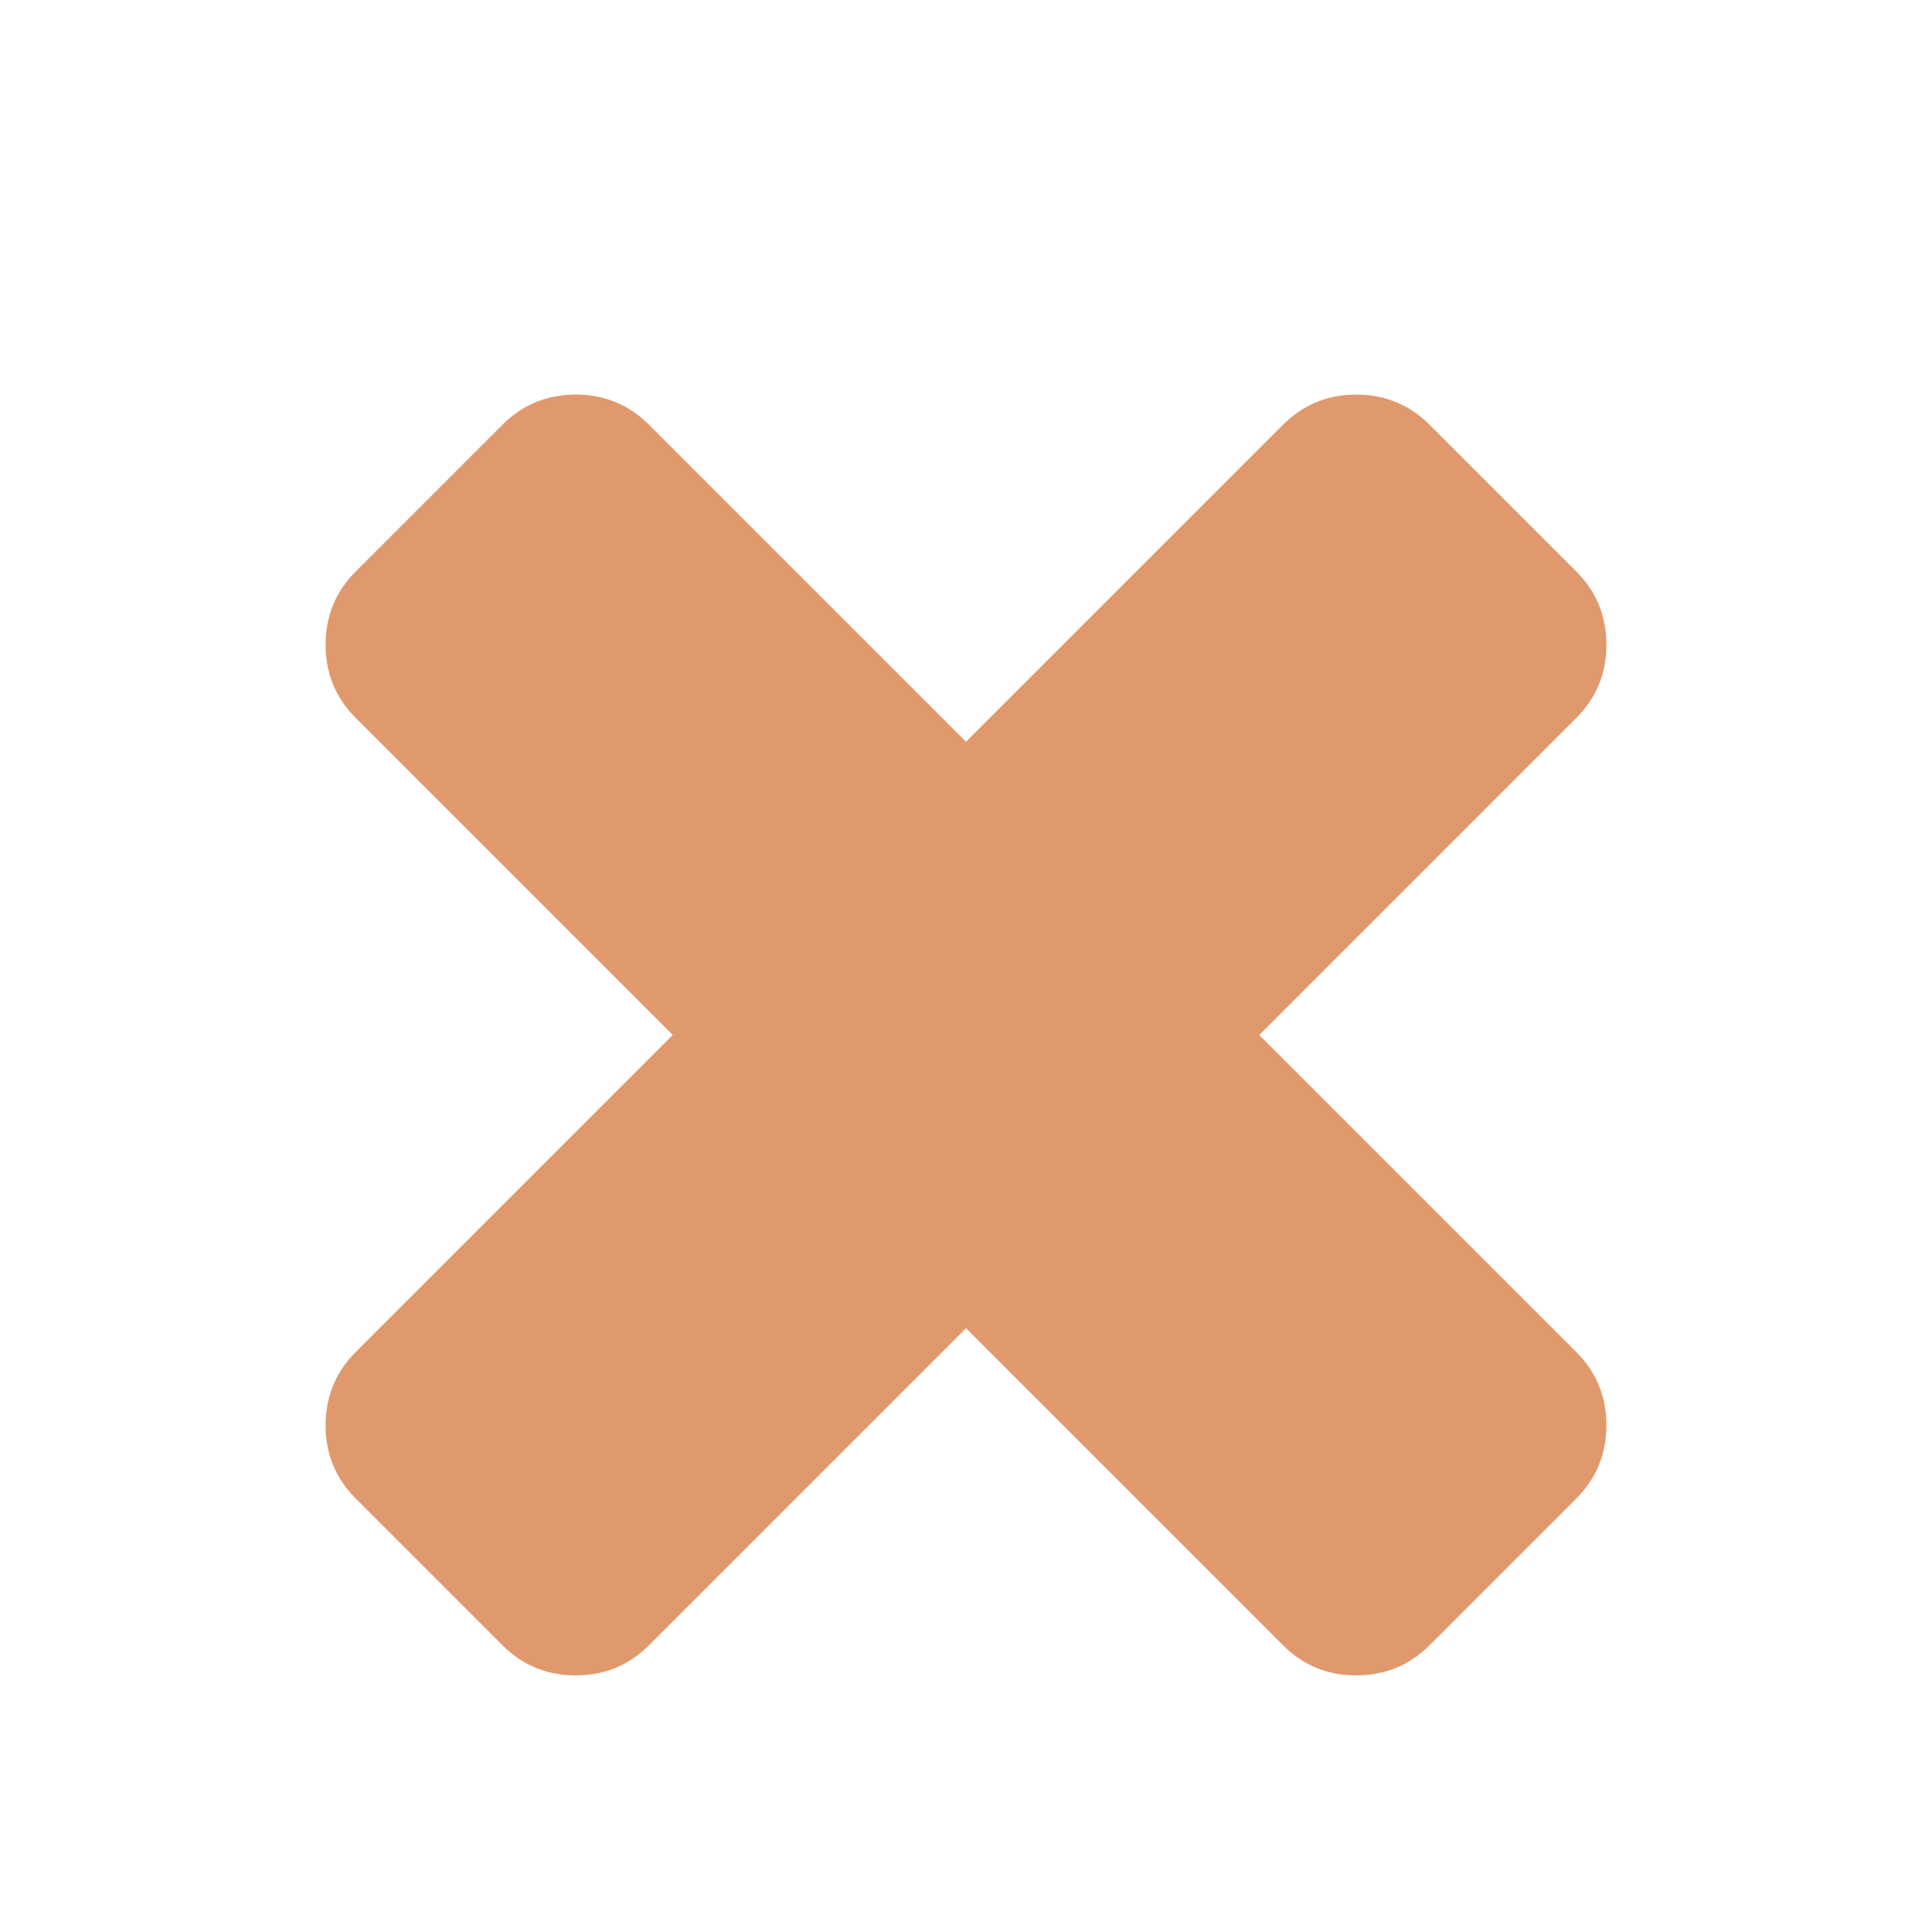
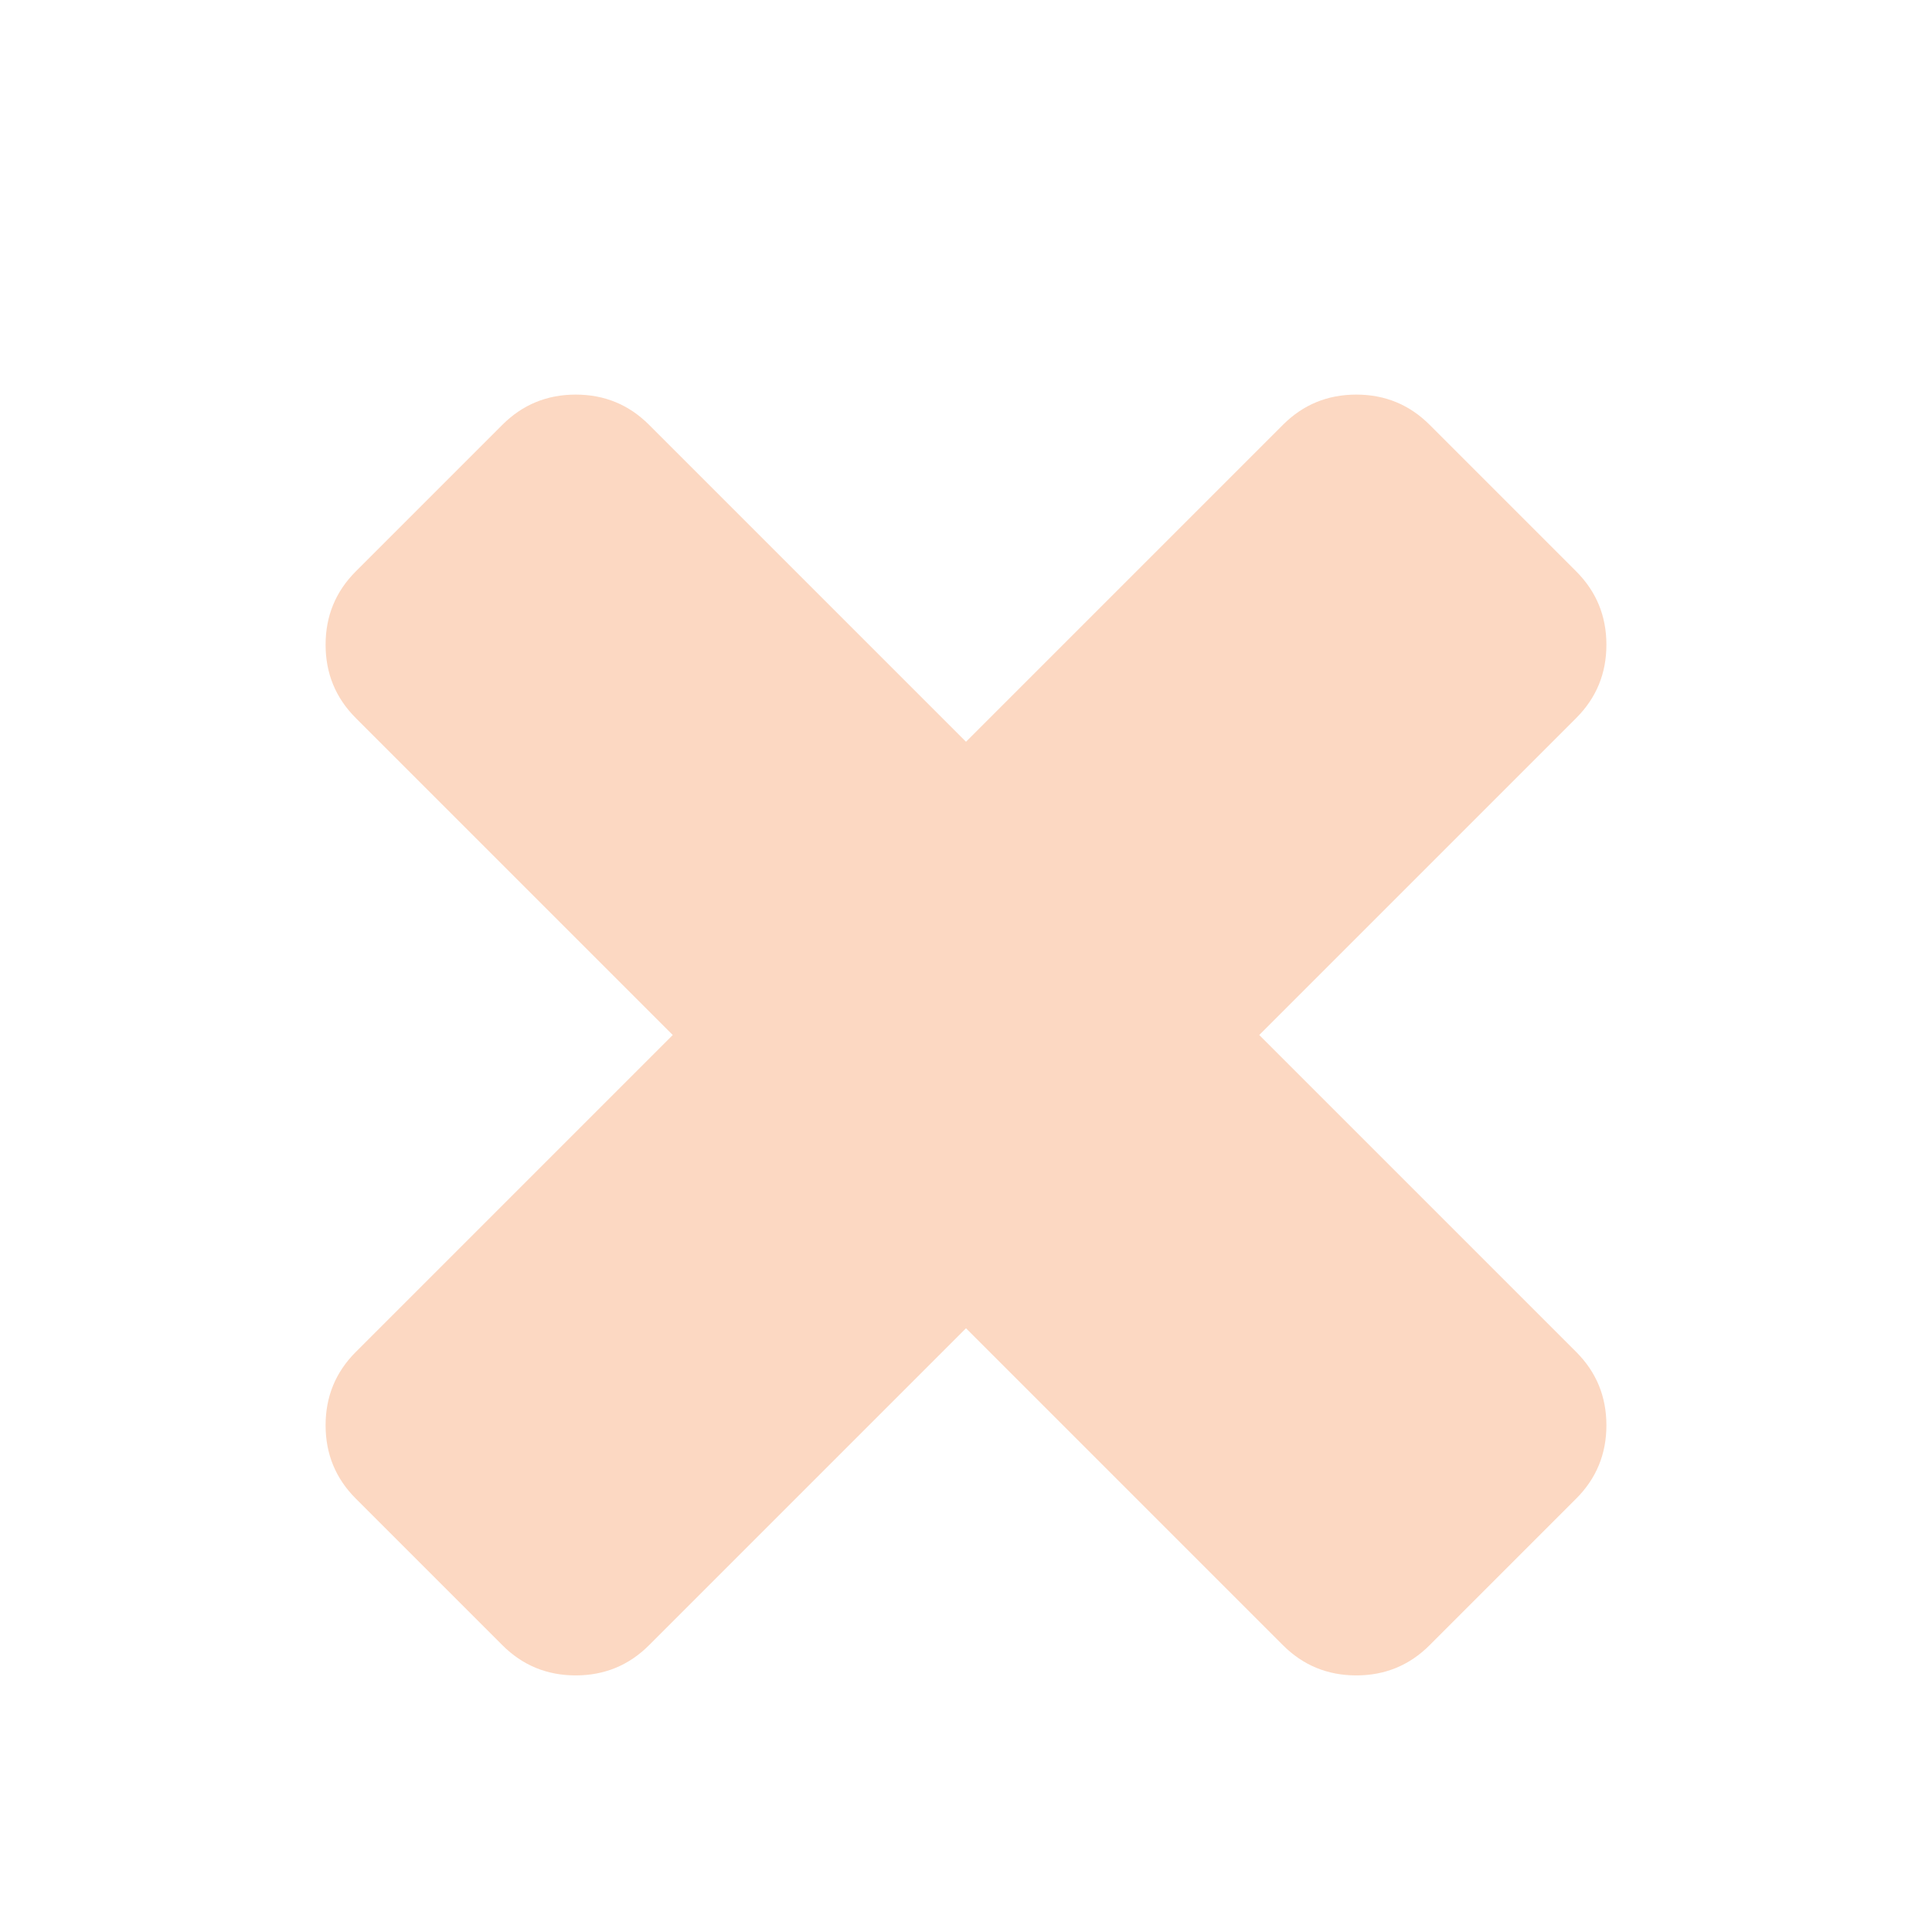
<svg xmlns="http://www.w3.org/2000/svg" width="40" height="40" viewBox="0 0 1792 1792">
-   <path fill="#e0996c" d="M1490 1322q0 40-28 68l-136 136q-28 28-68 28t-68-28l-294-294-294 294q-28 28-68 28t-68-28l-136-136q-28-28-28-68t28-68l294-294-294-294q-28-28-28-68t28-68l136-136q28-28 68-28t68 28l294 294 294-294q28-28 68-28t68 28l136 136q28 28 28 68t-28 68l-294 294 294 294q28 28 28 68z" />
+   <path fill="#fcd8c2" d="M1490 1322q0 40-28 68l-136 136q-28 28-68 28t-68-28l-294-294-294 294q-28 28-68 28t-68-28l-136-136q-28-28-28-68t28-68l294-294-294-294q-28-28-28-68t28-68l136-136q28-28 68-28t68 28l294 294 294-294q28-28 68-28t68 28l136 136q28 28 28 68t-28 68l-294 294 294 294q28 28 28 68z" />
</svg>
